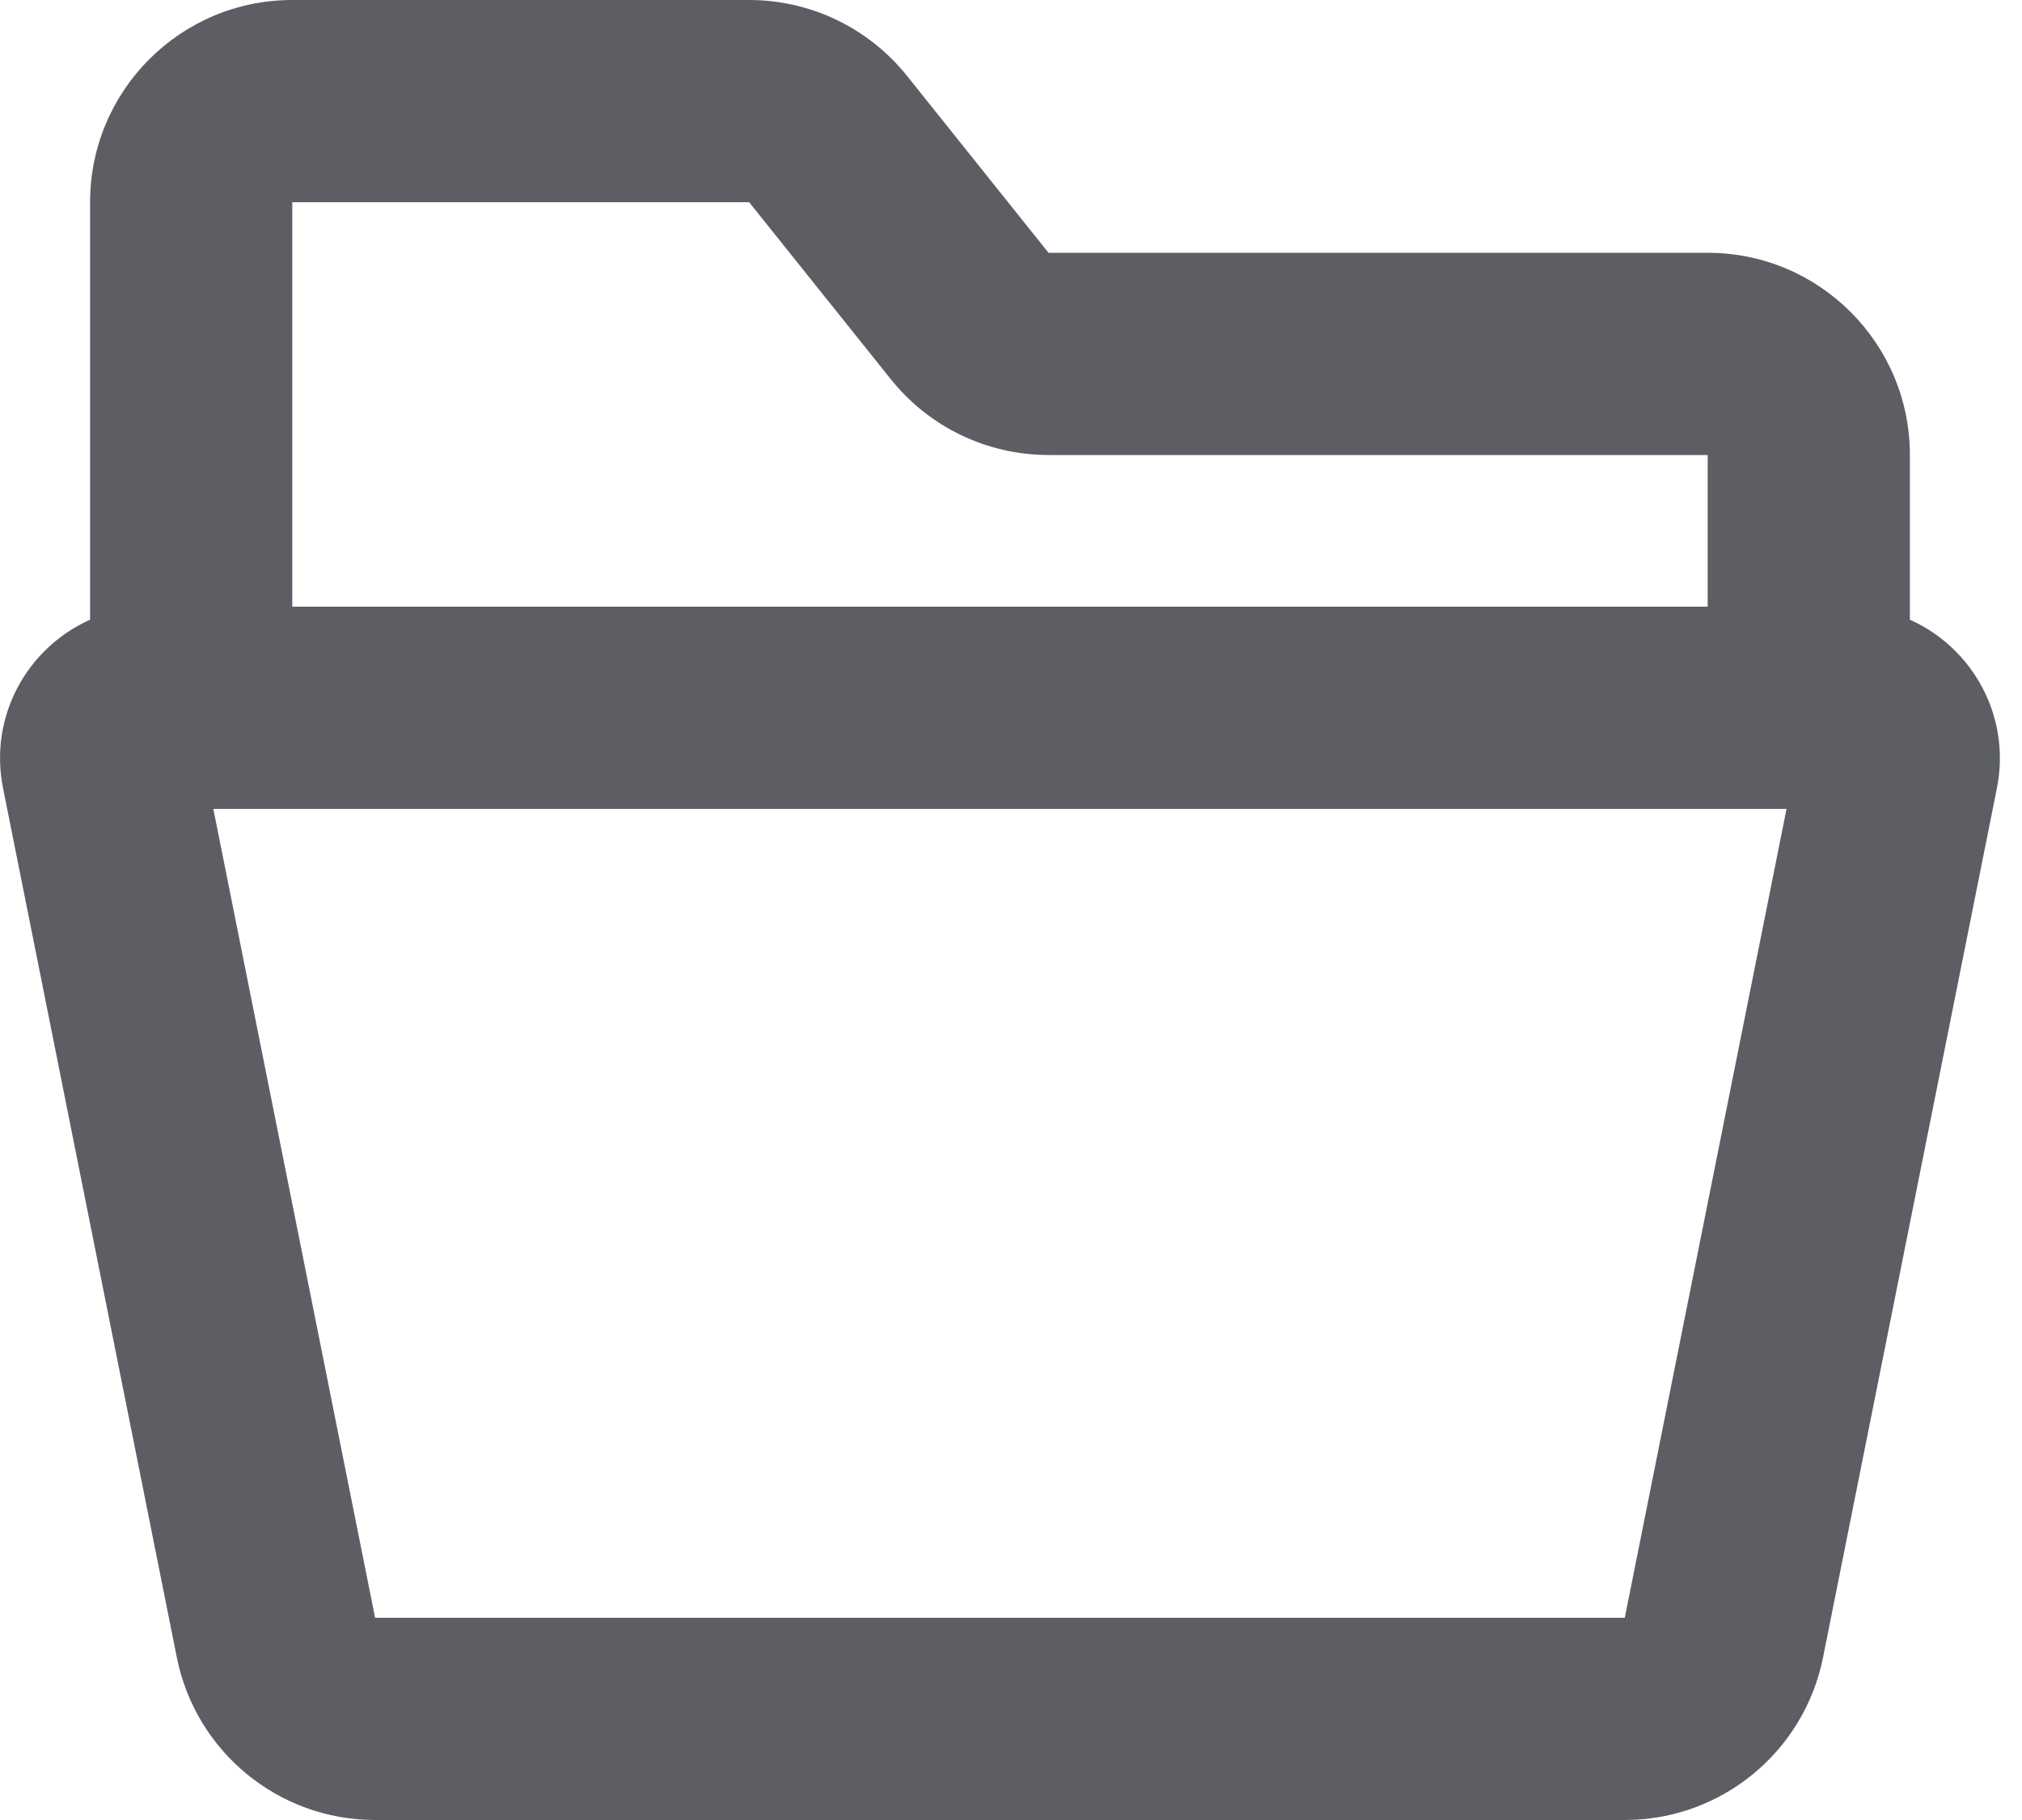
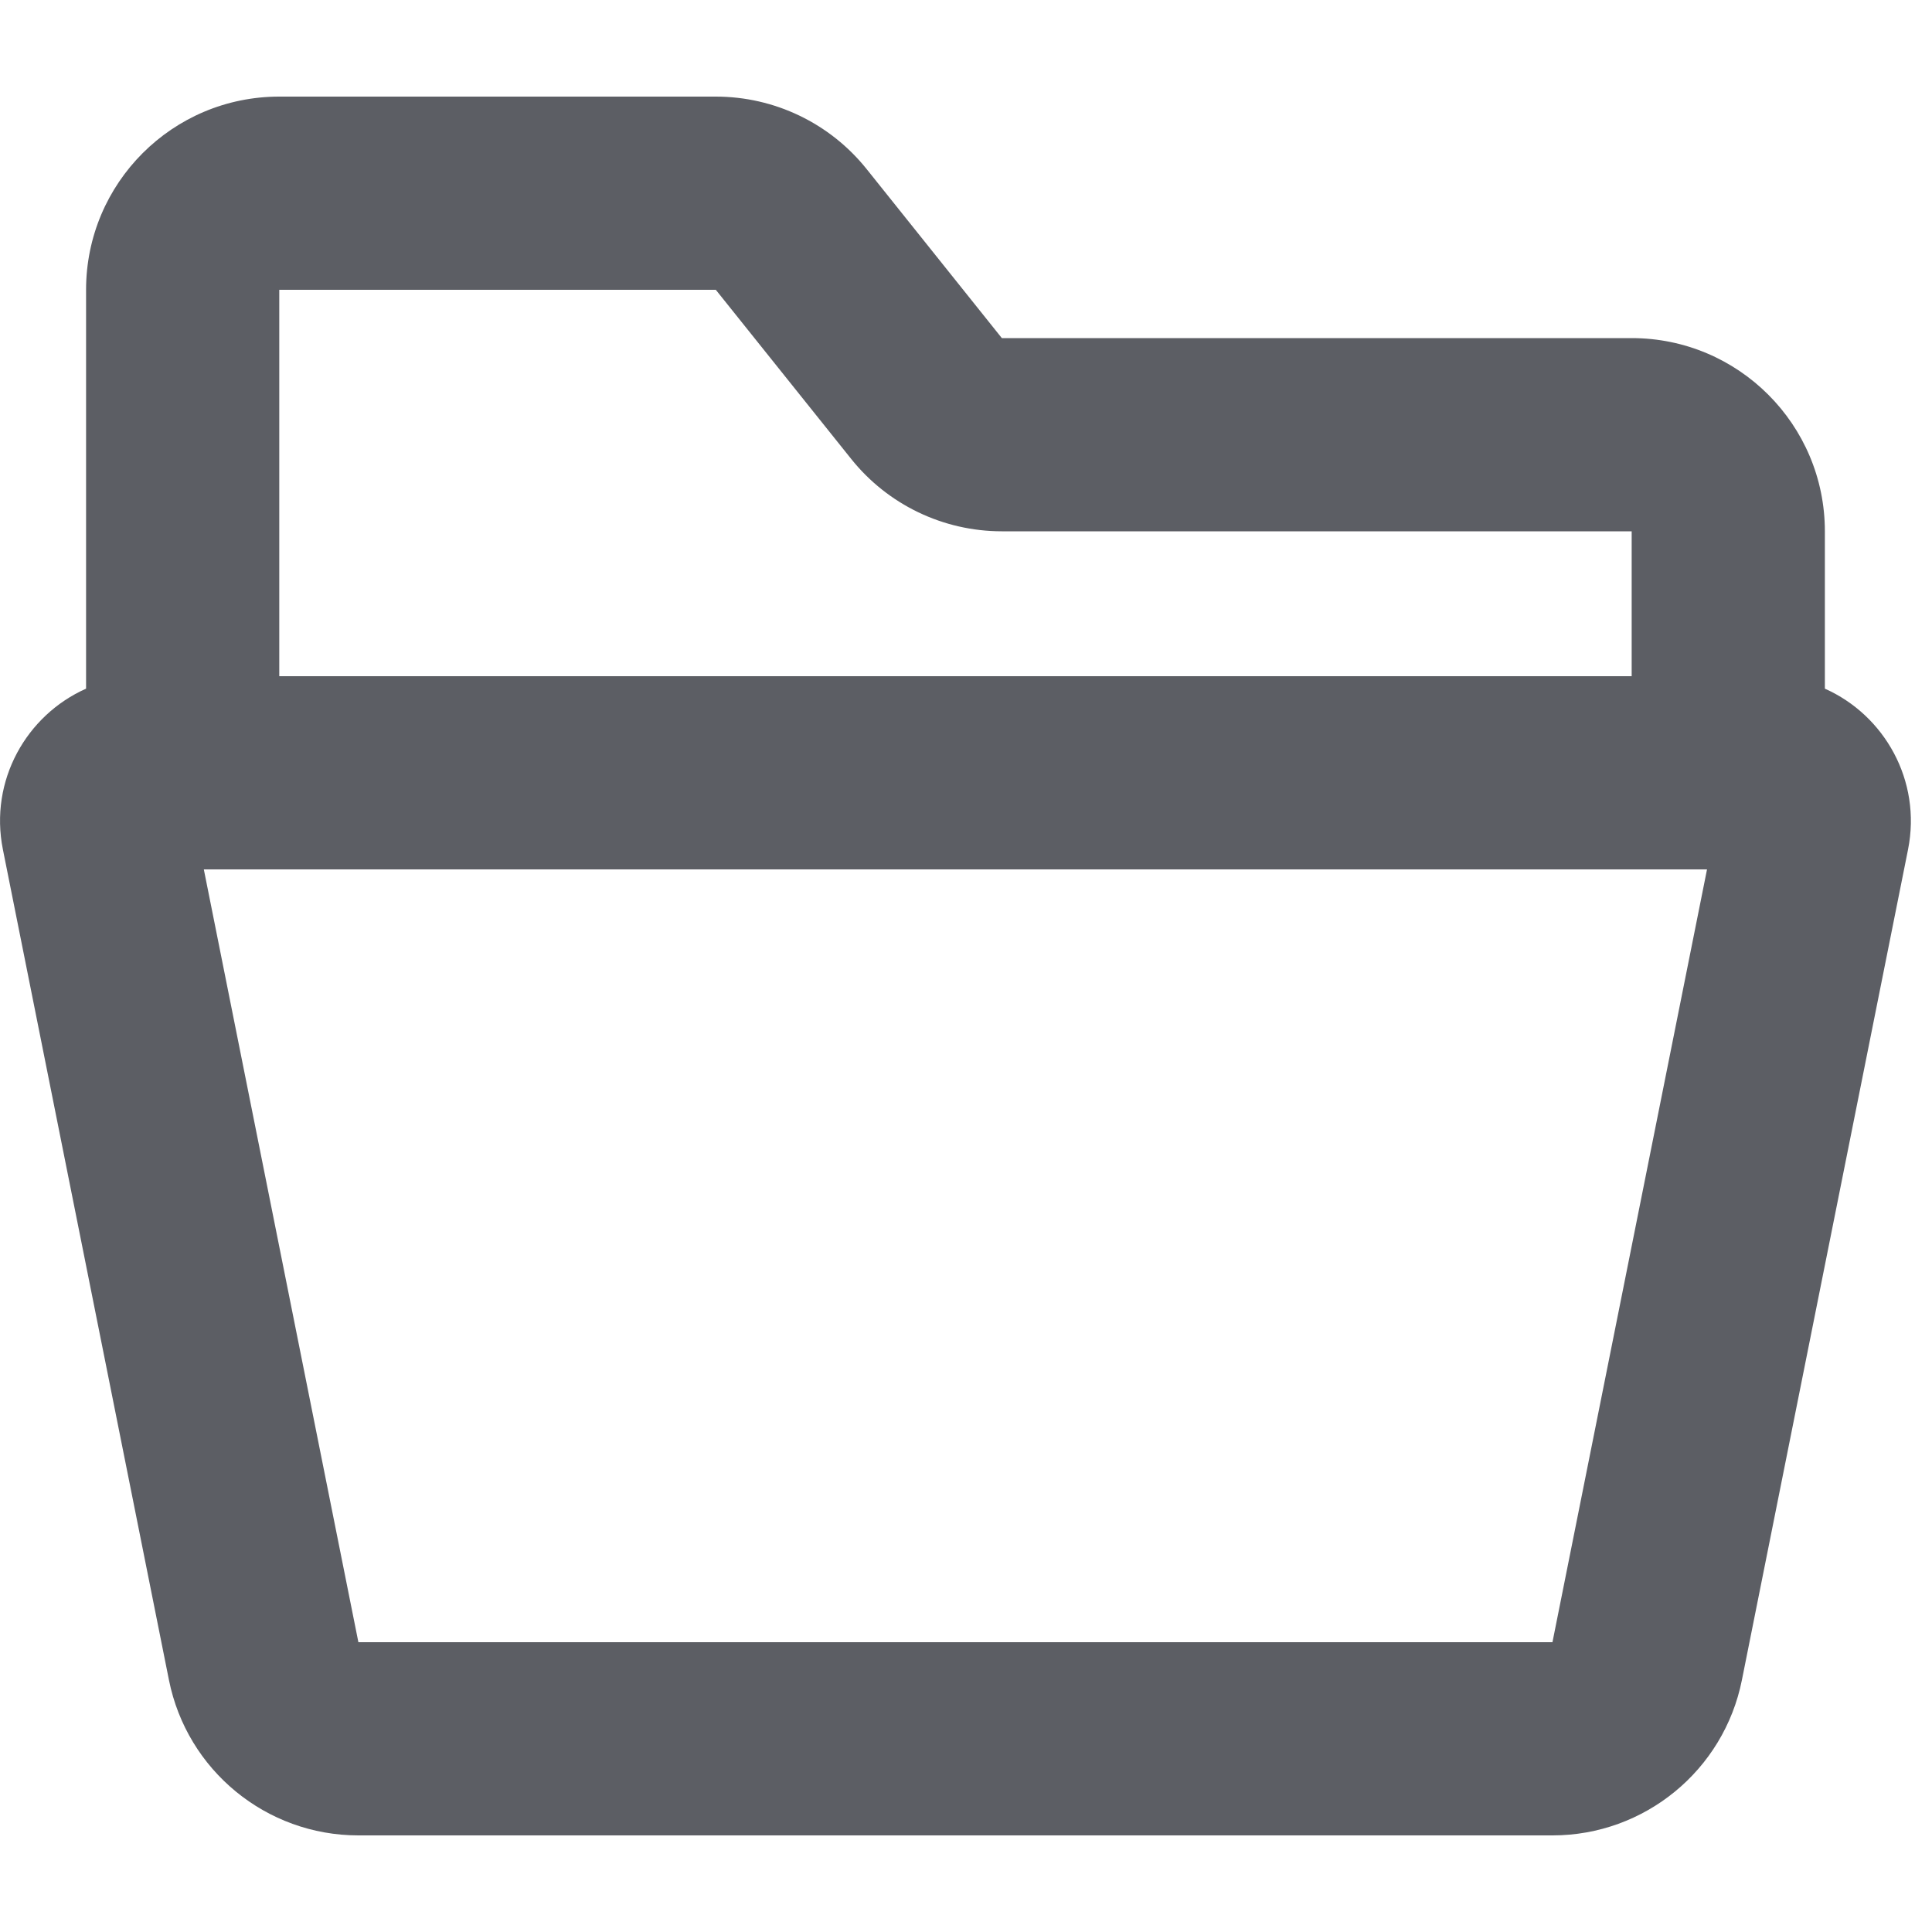
- <svg xmlns="http://www.w3.org/2000/svg" width="current" height="current" viewBox="0 0 20 18" fill="current">
+ <svg xmlns="http://www.w3.org/2000/svg" width="30px" height="30px" viewBox="0 0 20 18" fill="current">
  <path fill-rule="evenodd" clip-rule="evenodd" d="M2.891 0C1.786 0 0.891 0.895 0.891 2L0.891 6.129C0.274 6.403 -0.113 7.08 0.03 7.794L1.749 16.392C1.936 17.327 2.757 18 3.71 18H16.071C17.024 18 17.845 17.327 18.032 16.392L19.752 7.794C19.894 7.08 19.507 6.403 18.891 6.129V4.5C18.891 3.395 17.995 2.5 16.891 2.5L10.371 2.5L8.972 0.751C8.592 0.276 8.018 0 7.41 0L2.891 0ZM17.671 8L2.11 8L3.71 16L16.071 16L17.671 8ZM2.891 6L16.891 6V4.5H10.371C9.764 4.5 9.189 4.224 8.81 3.749L7.41 2L2.891 2L2.891 6Z" fill="#5C5E64" />
</svg>
